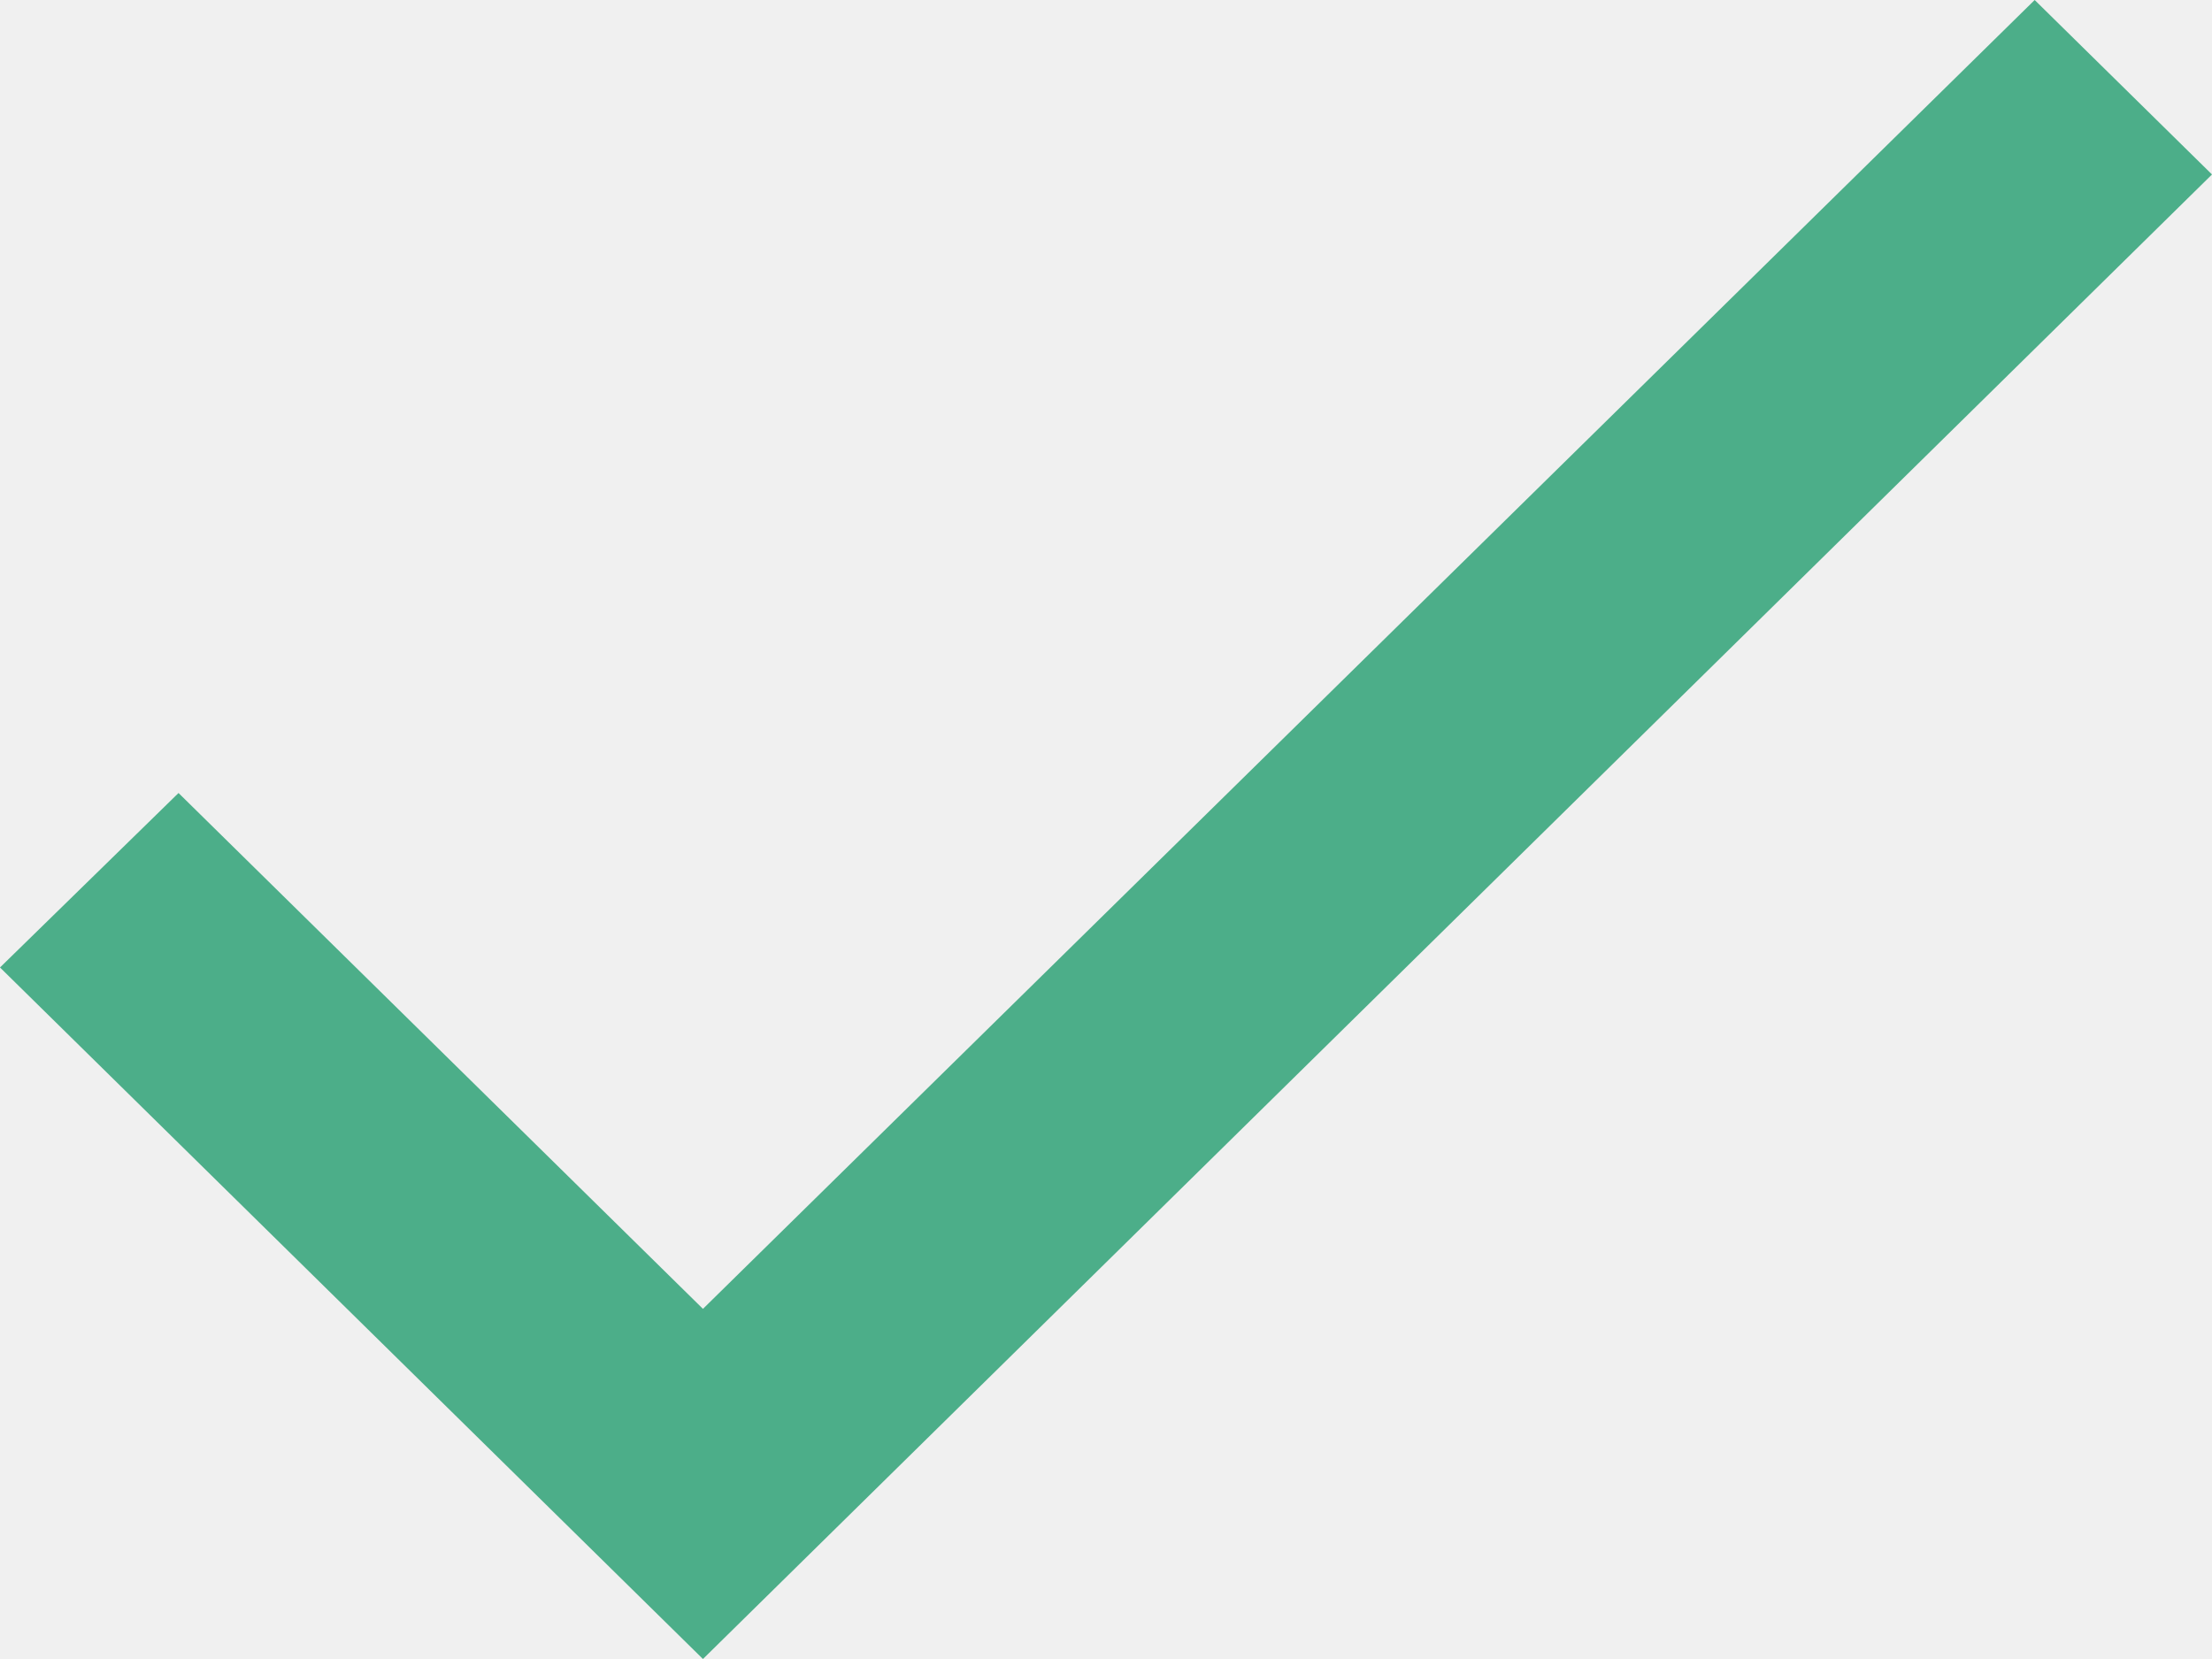
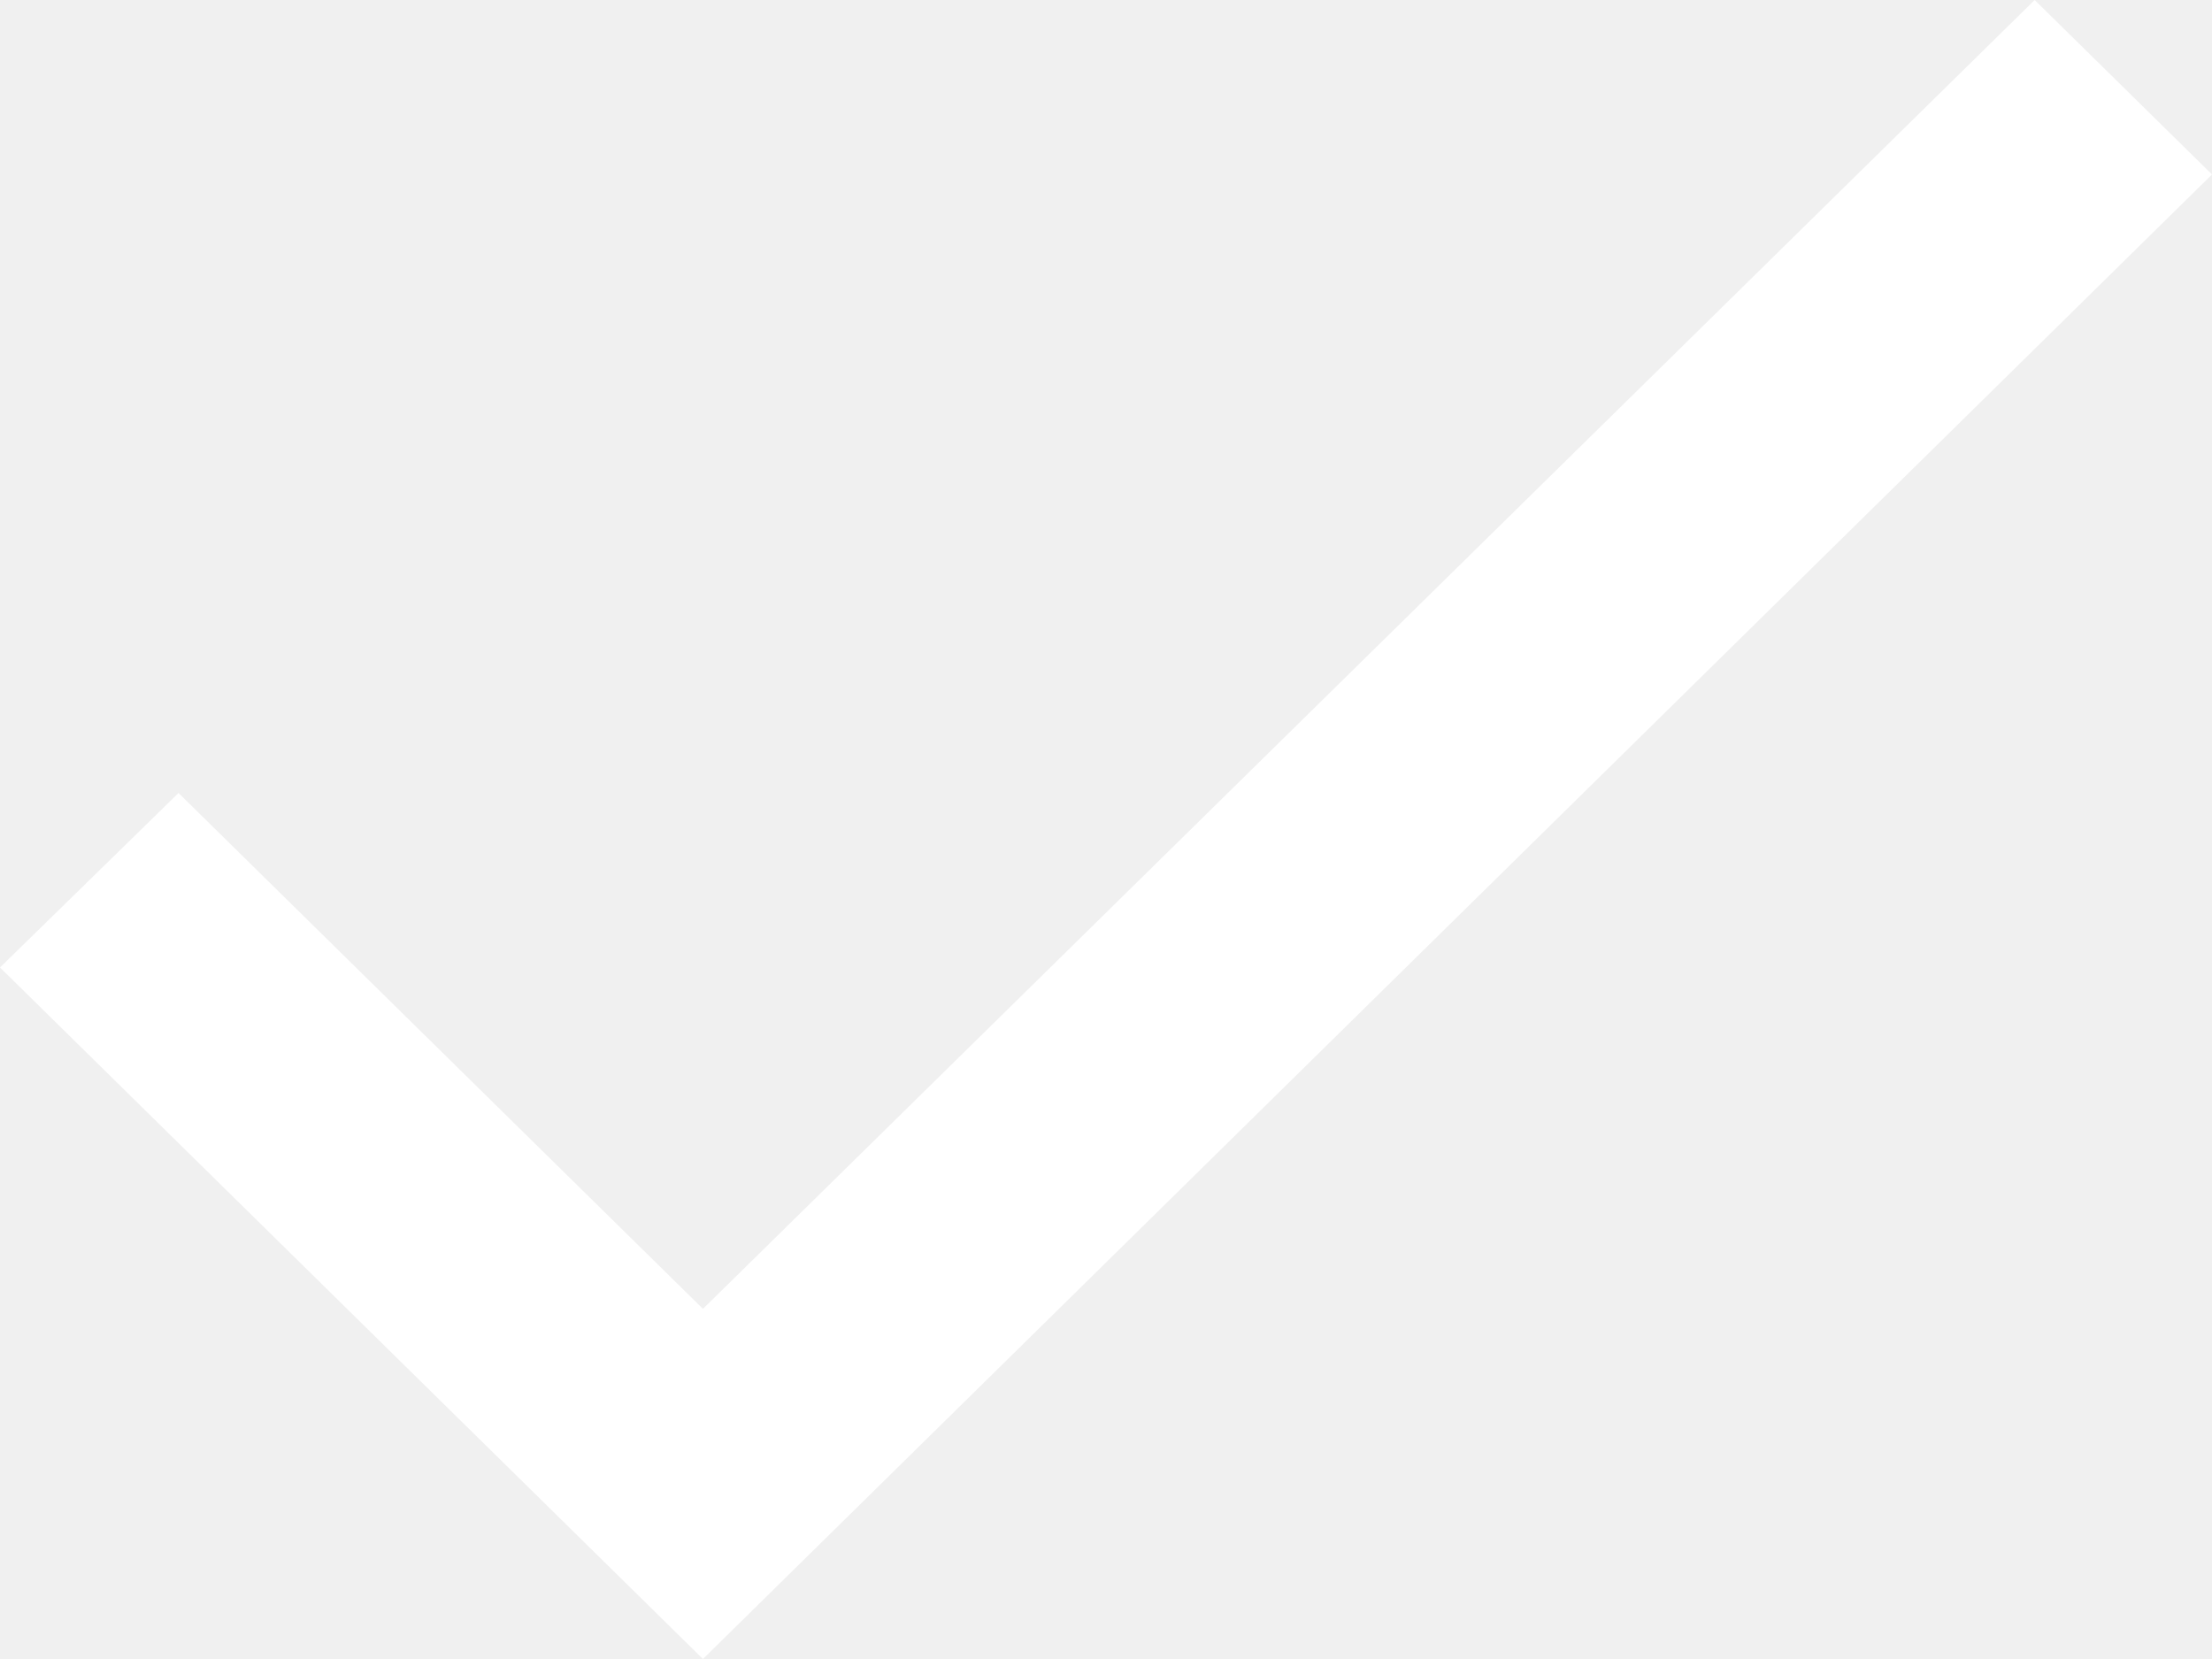
<svg xmlns="http://www.w3.org/2000/svg" width="24" height="18" viewBox="0 0 24 18" fill="none">
-   <path d="M7.627 14.201L1.937 8.604L0 10.497L7.627 18L24 1.893L22.076 0L7.627 14.201Z" fill="#4CAE89" />
+   <path d="M7.627 14.201L1.937 8.604L0 10.497L7.627 18L24 1.893L22.076 0L7.627 14.201Z" fill="#fff" />
</svg>
